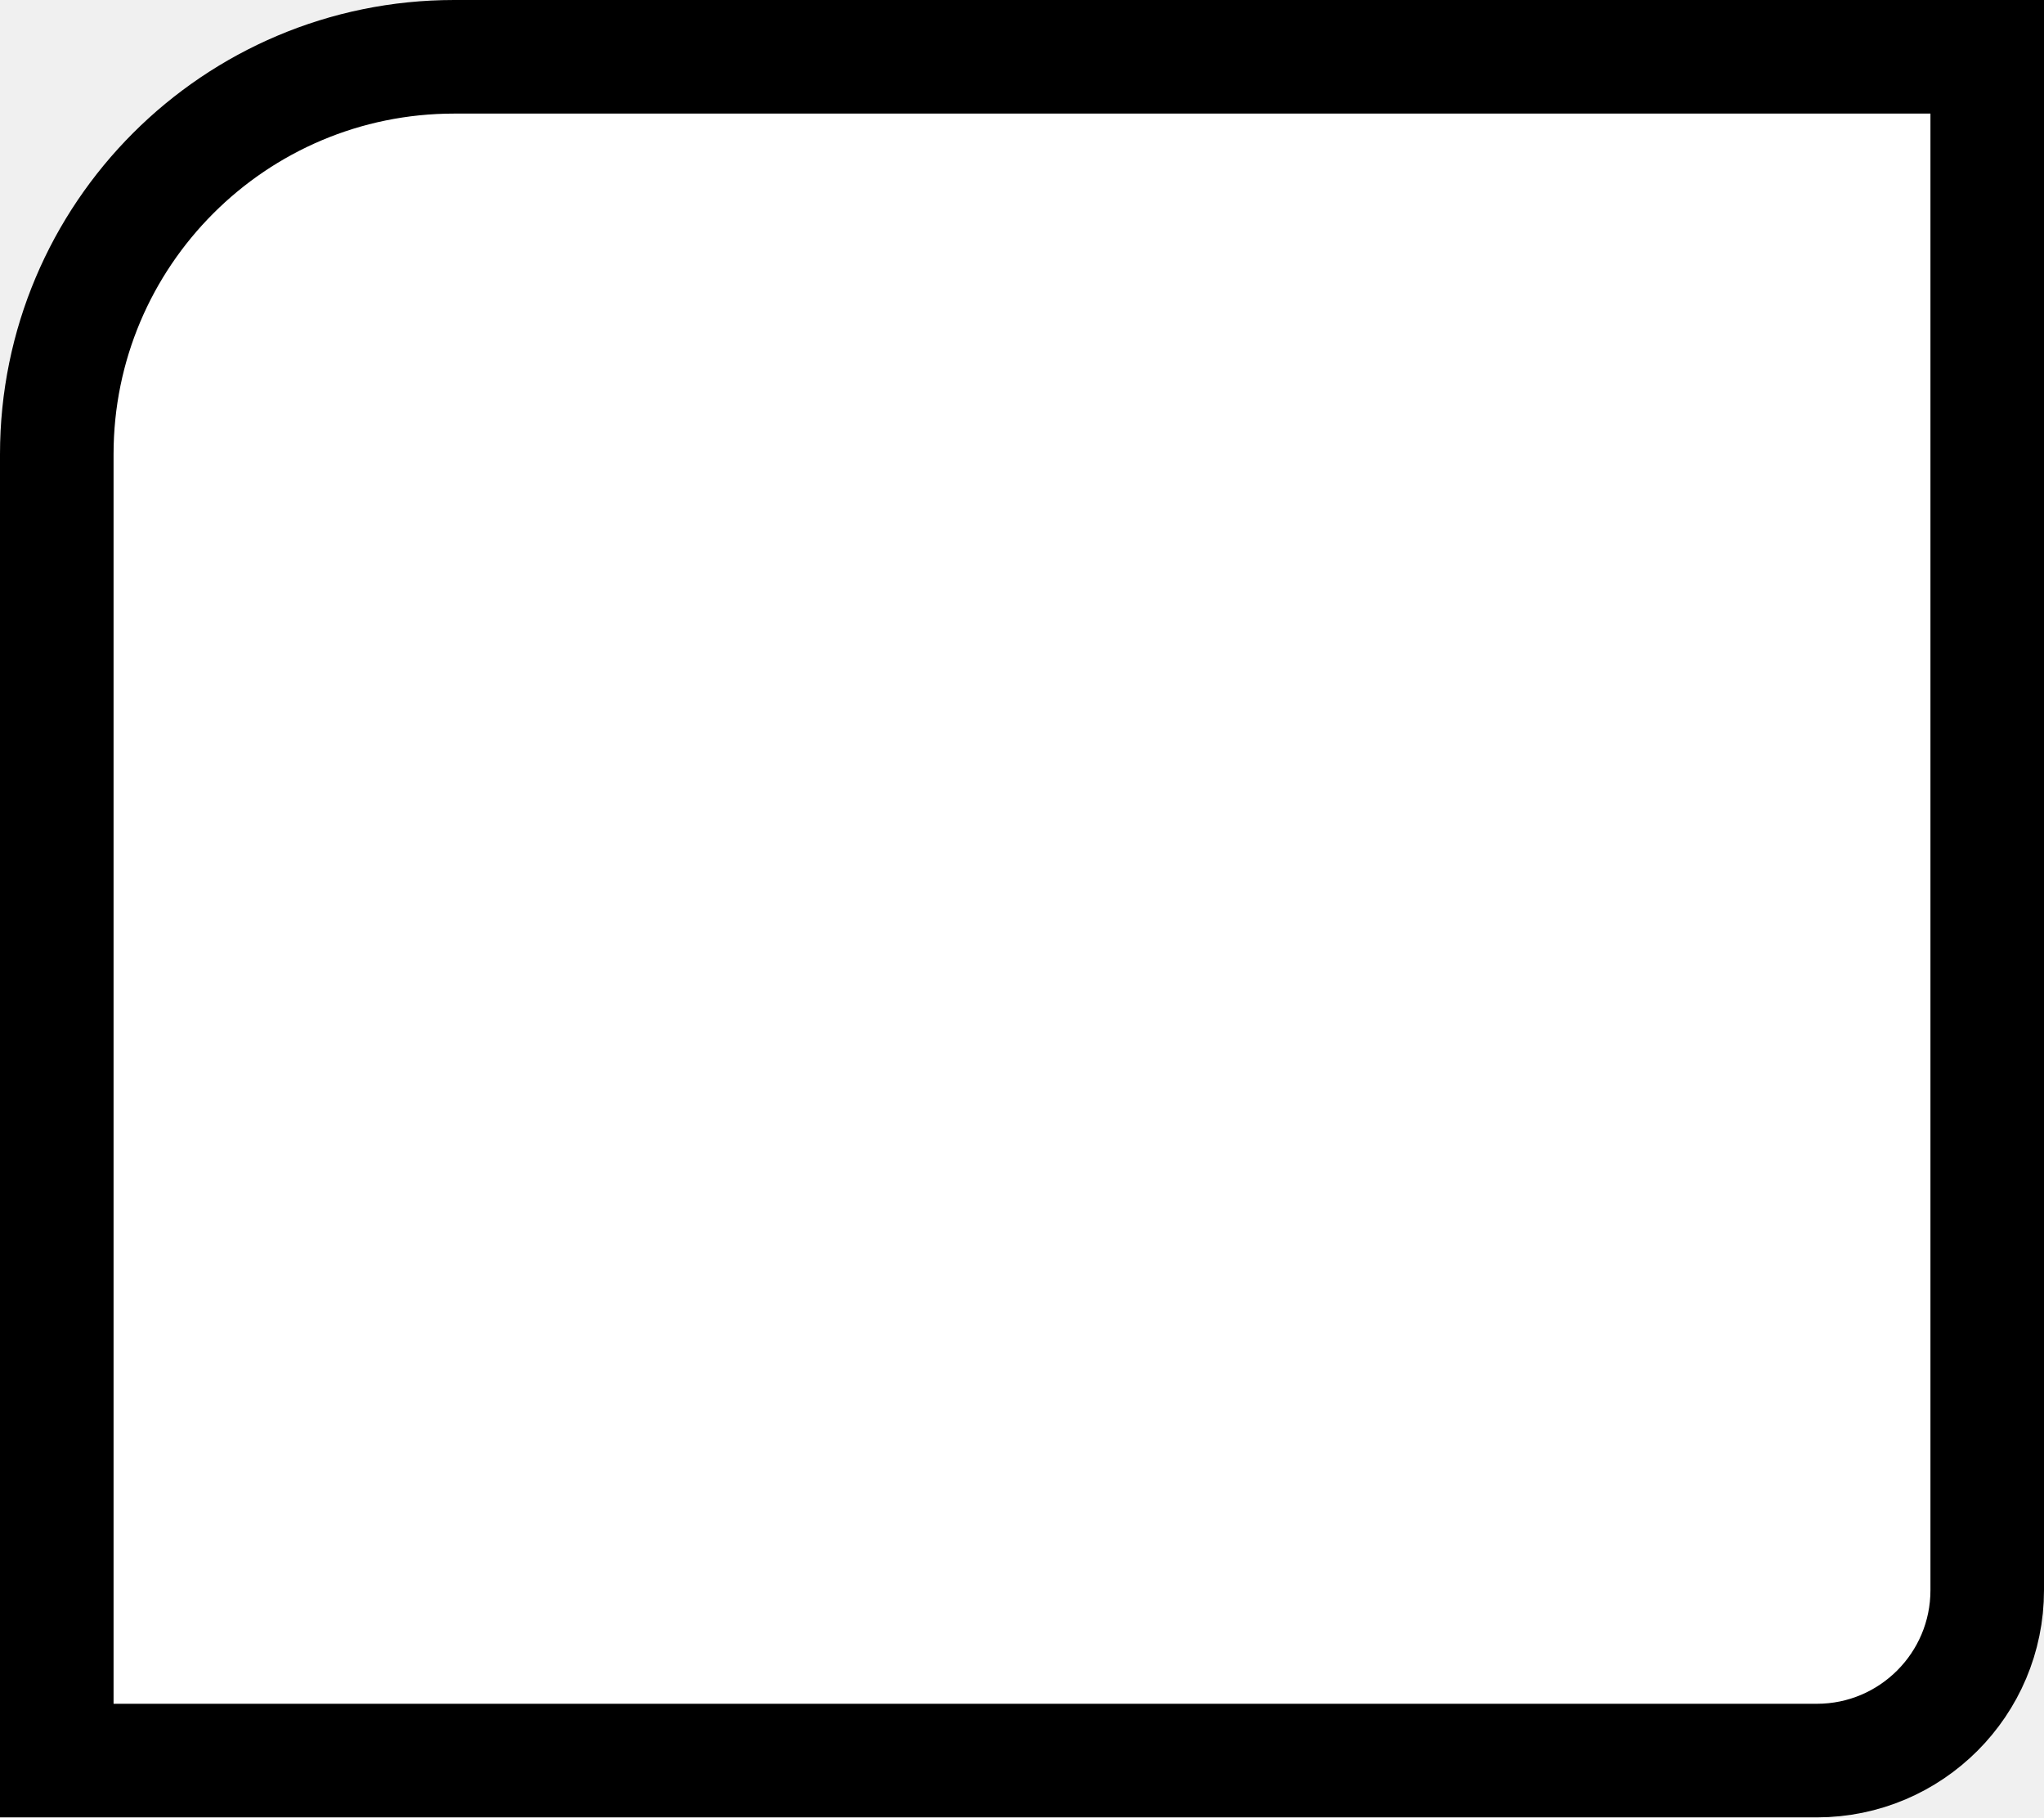
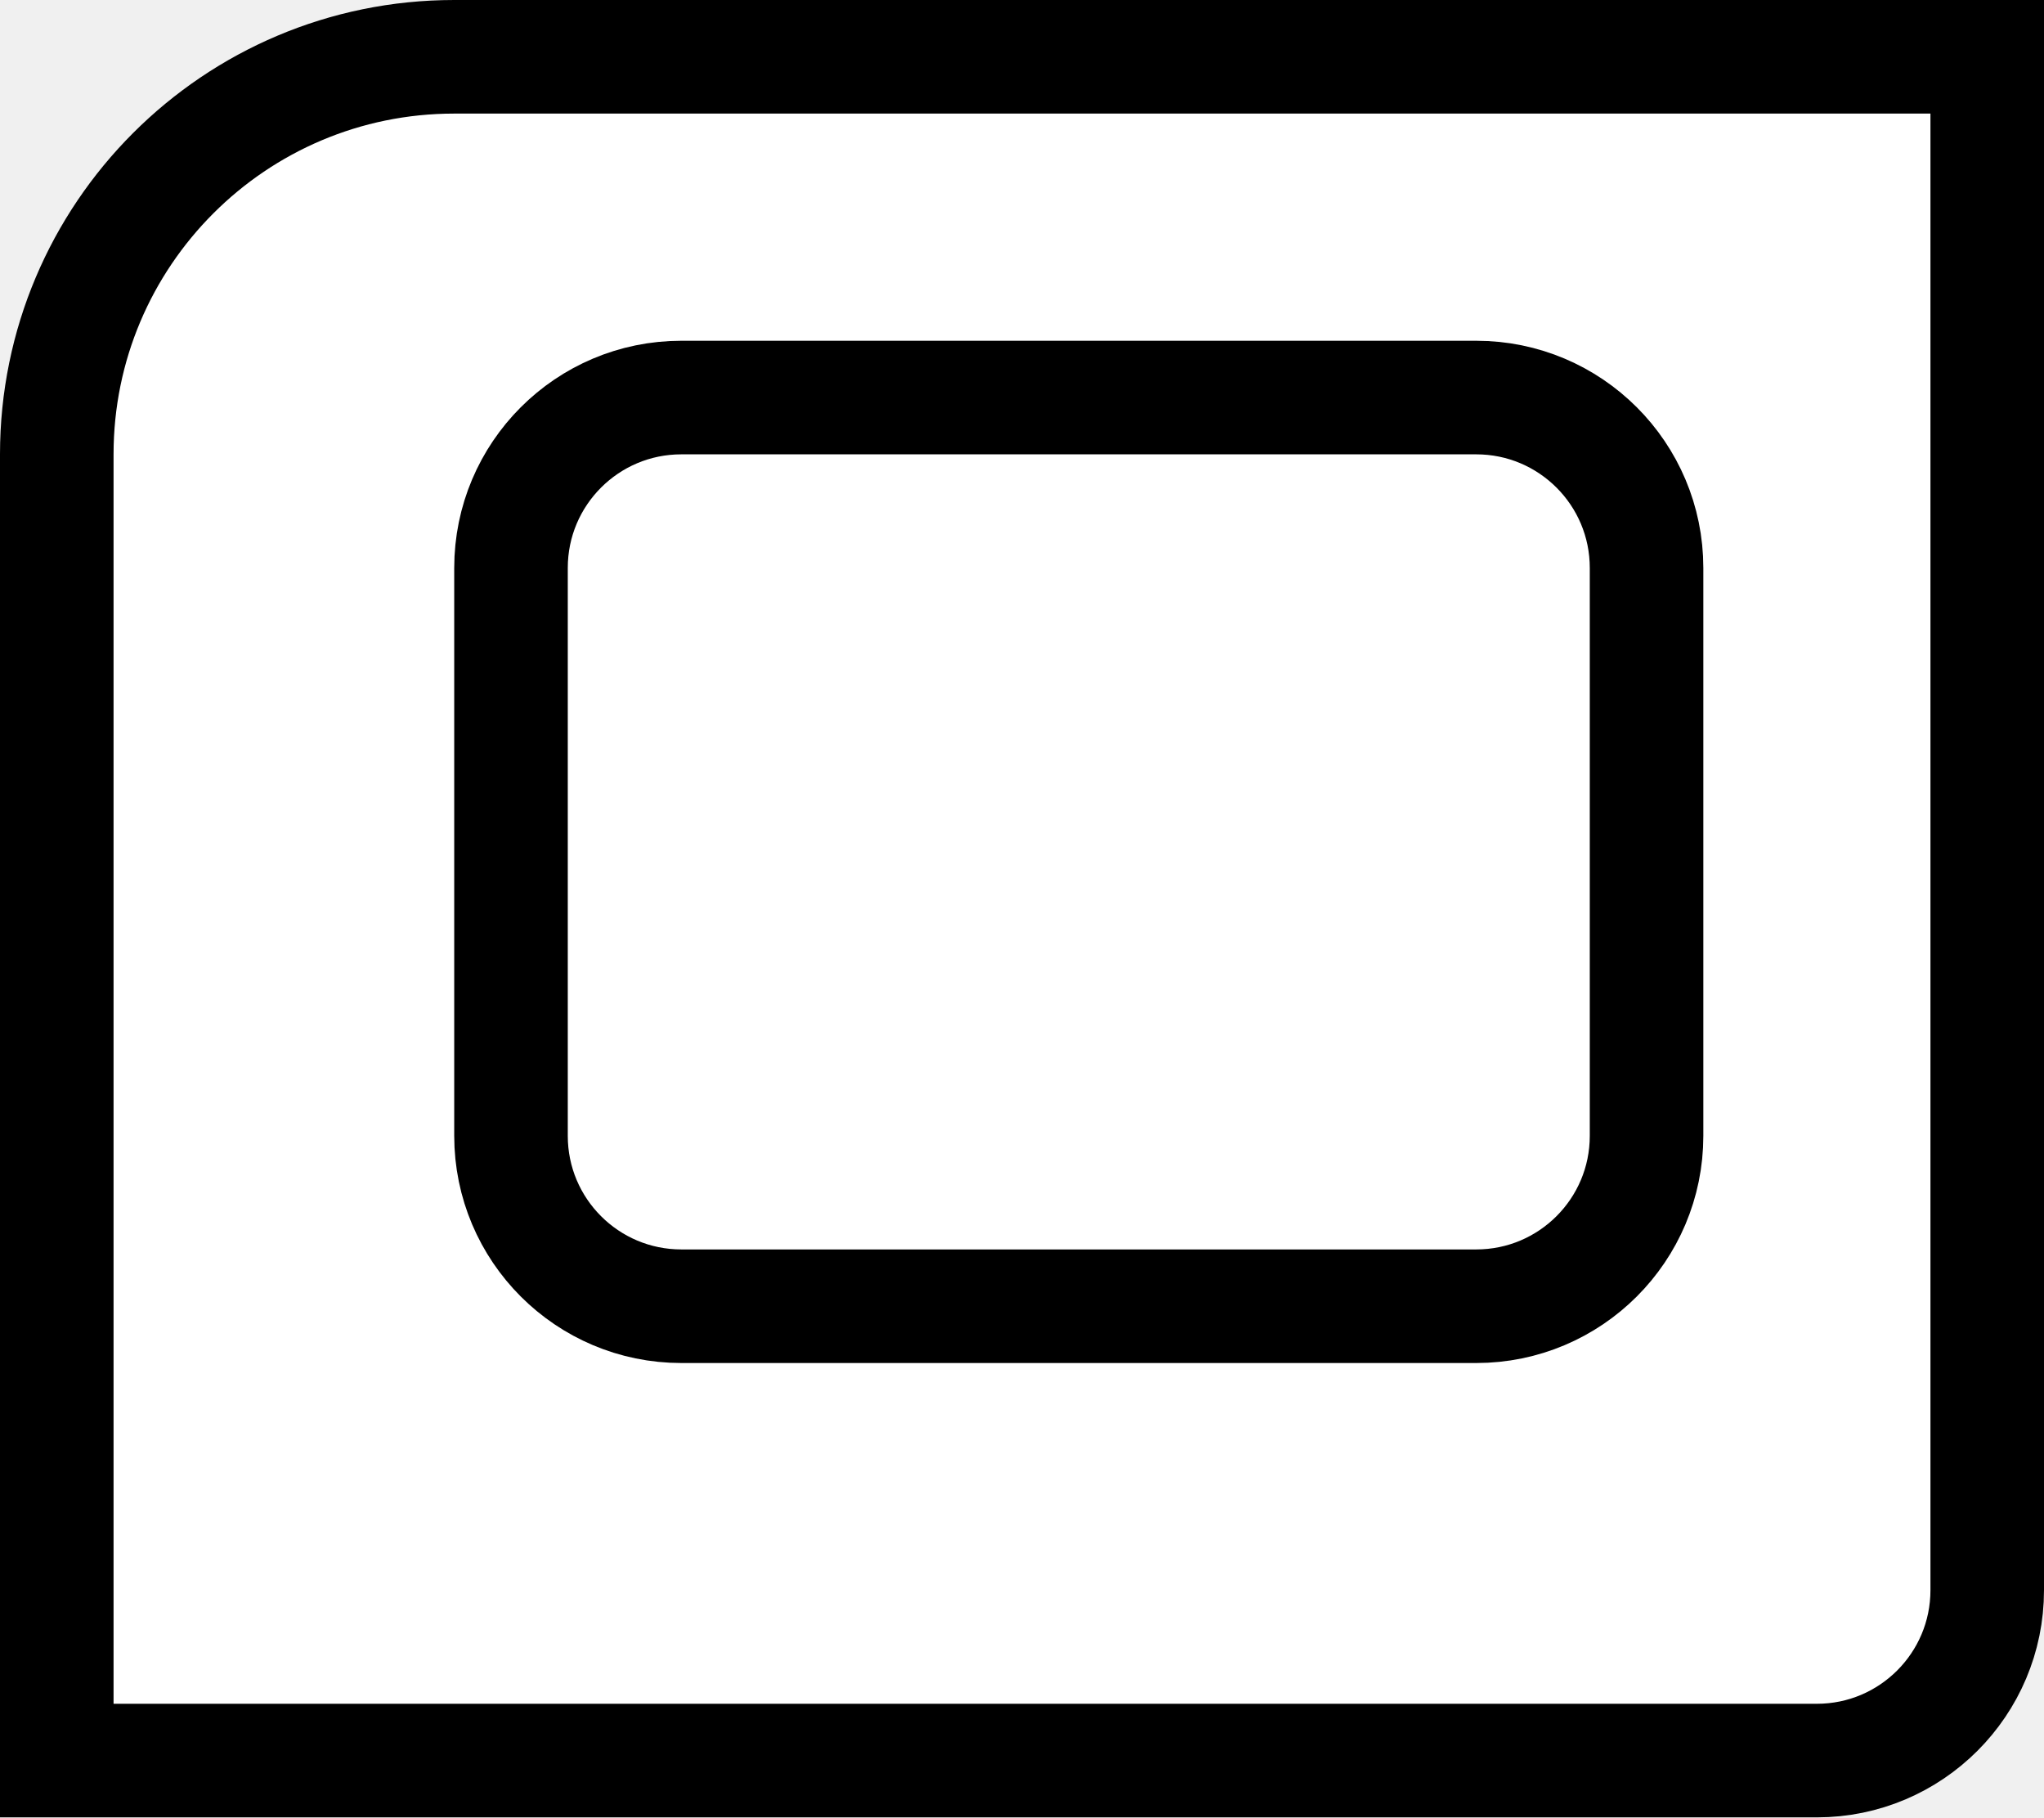
<svg xmlns="http://www.w3.org/2000/svg" width="18" height="16" viewBox="0 0 18 16" fill="none">
  <path d="M17.5 14V0.5H4C2.067 0.5 0.5 2.067 0.5 4V15.5H16C16.828 15.5 17.5 14.828 17.5 14Z" fill="white" stroke="black" />
+   <rect x="4.5" y="3.5" width="10" height="8" rx="1.5" stroke="black" />
</svg>
